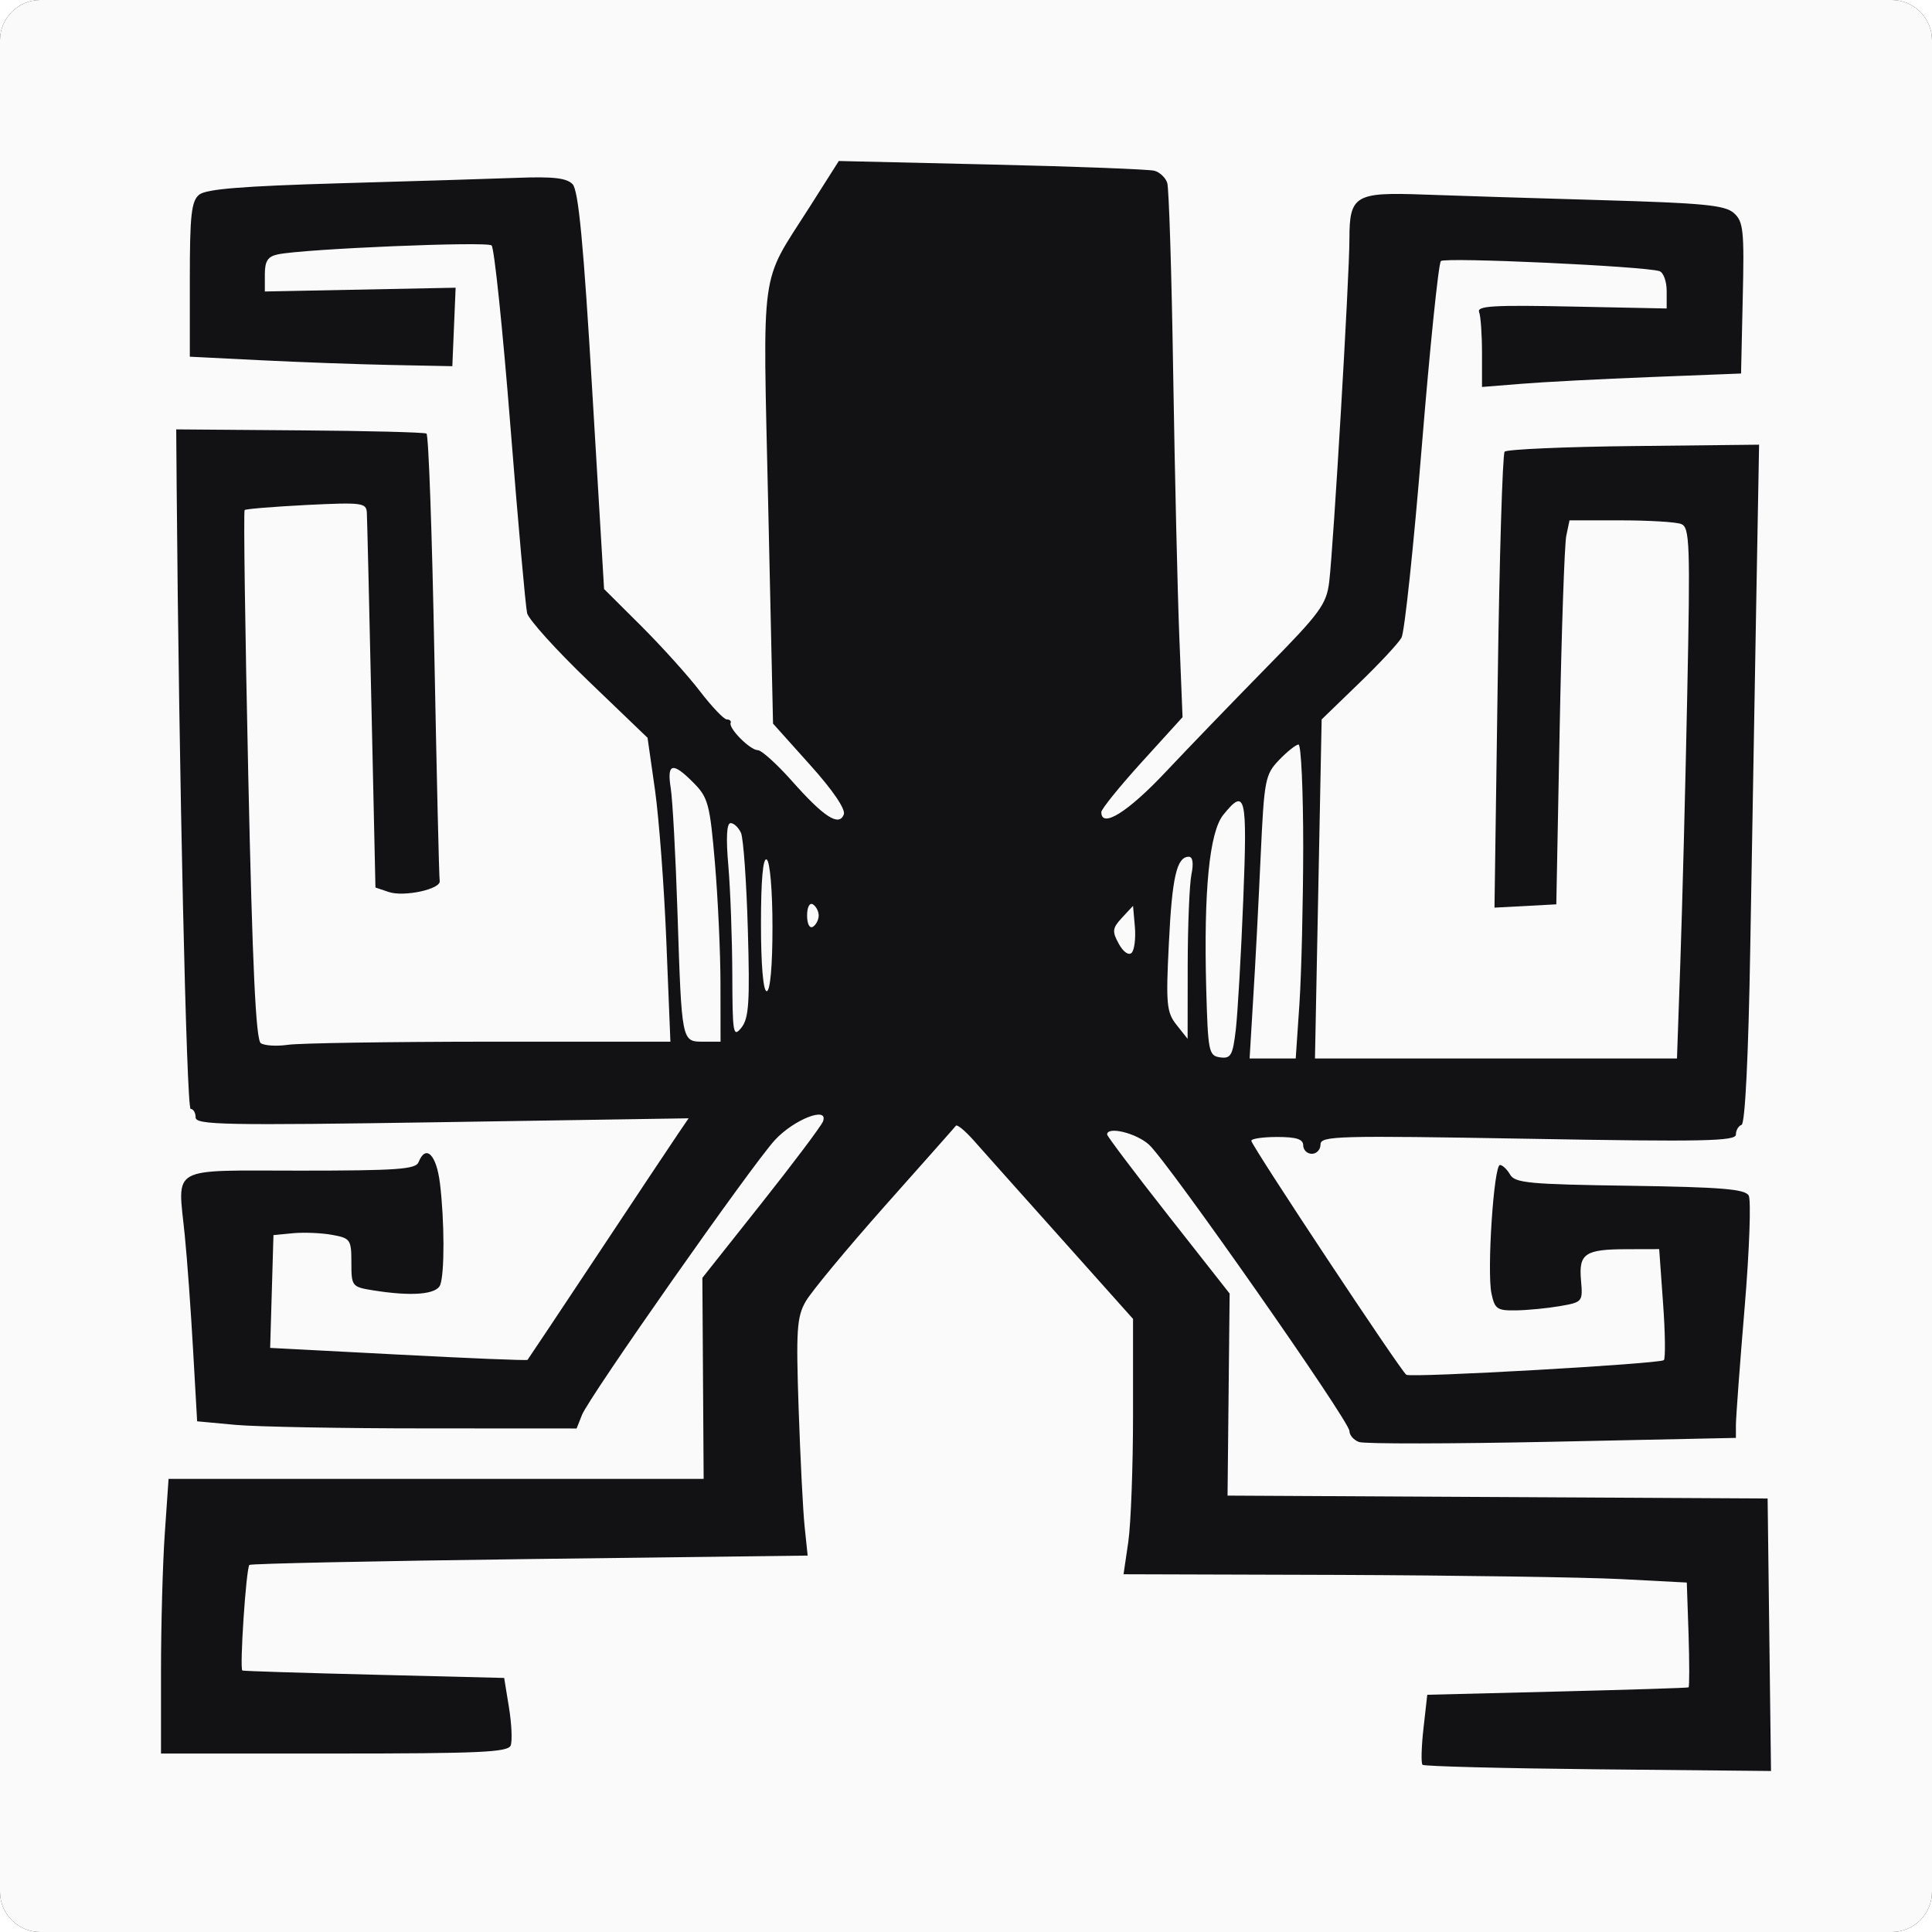
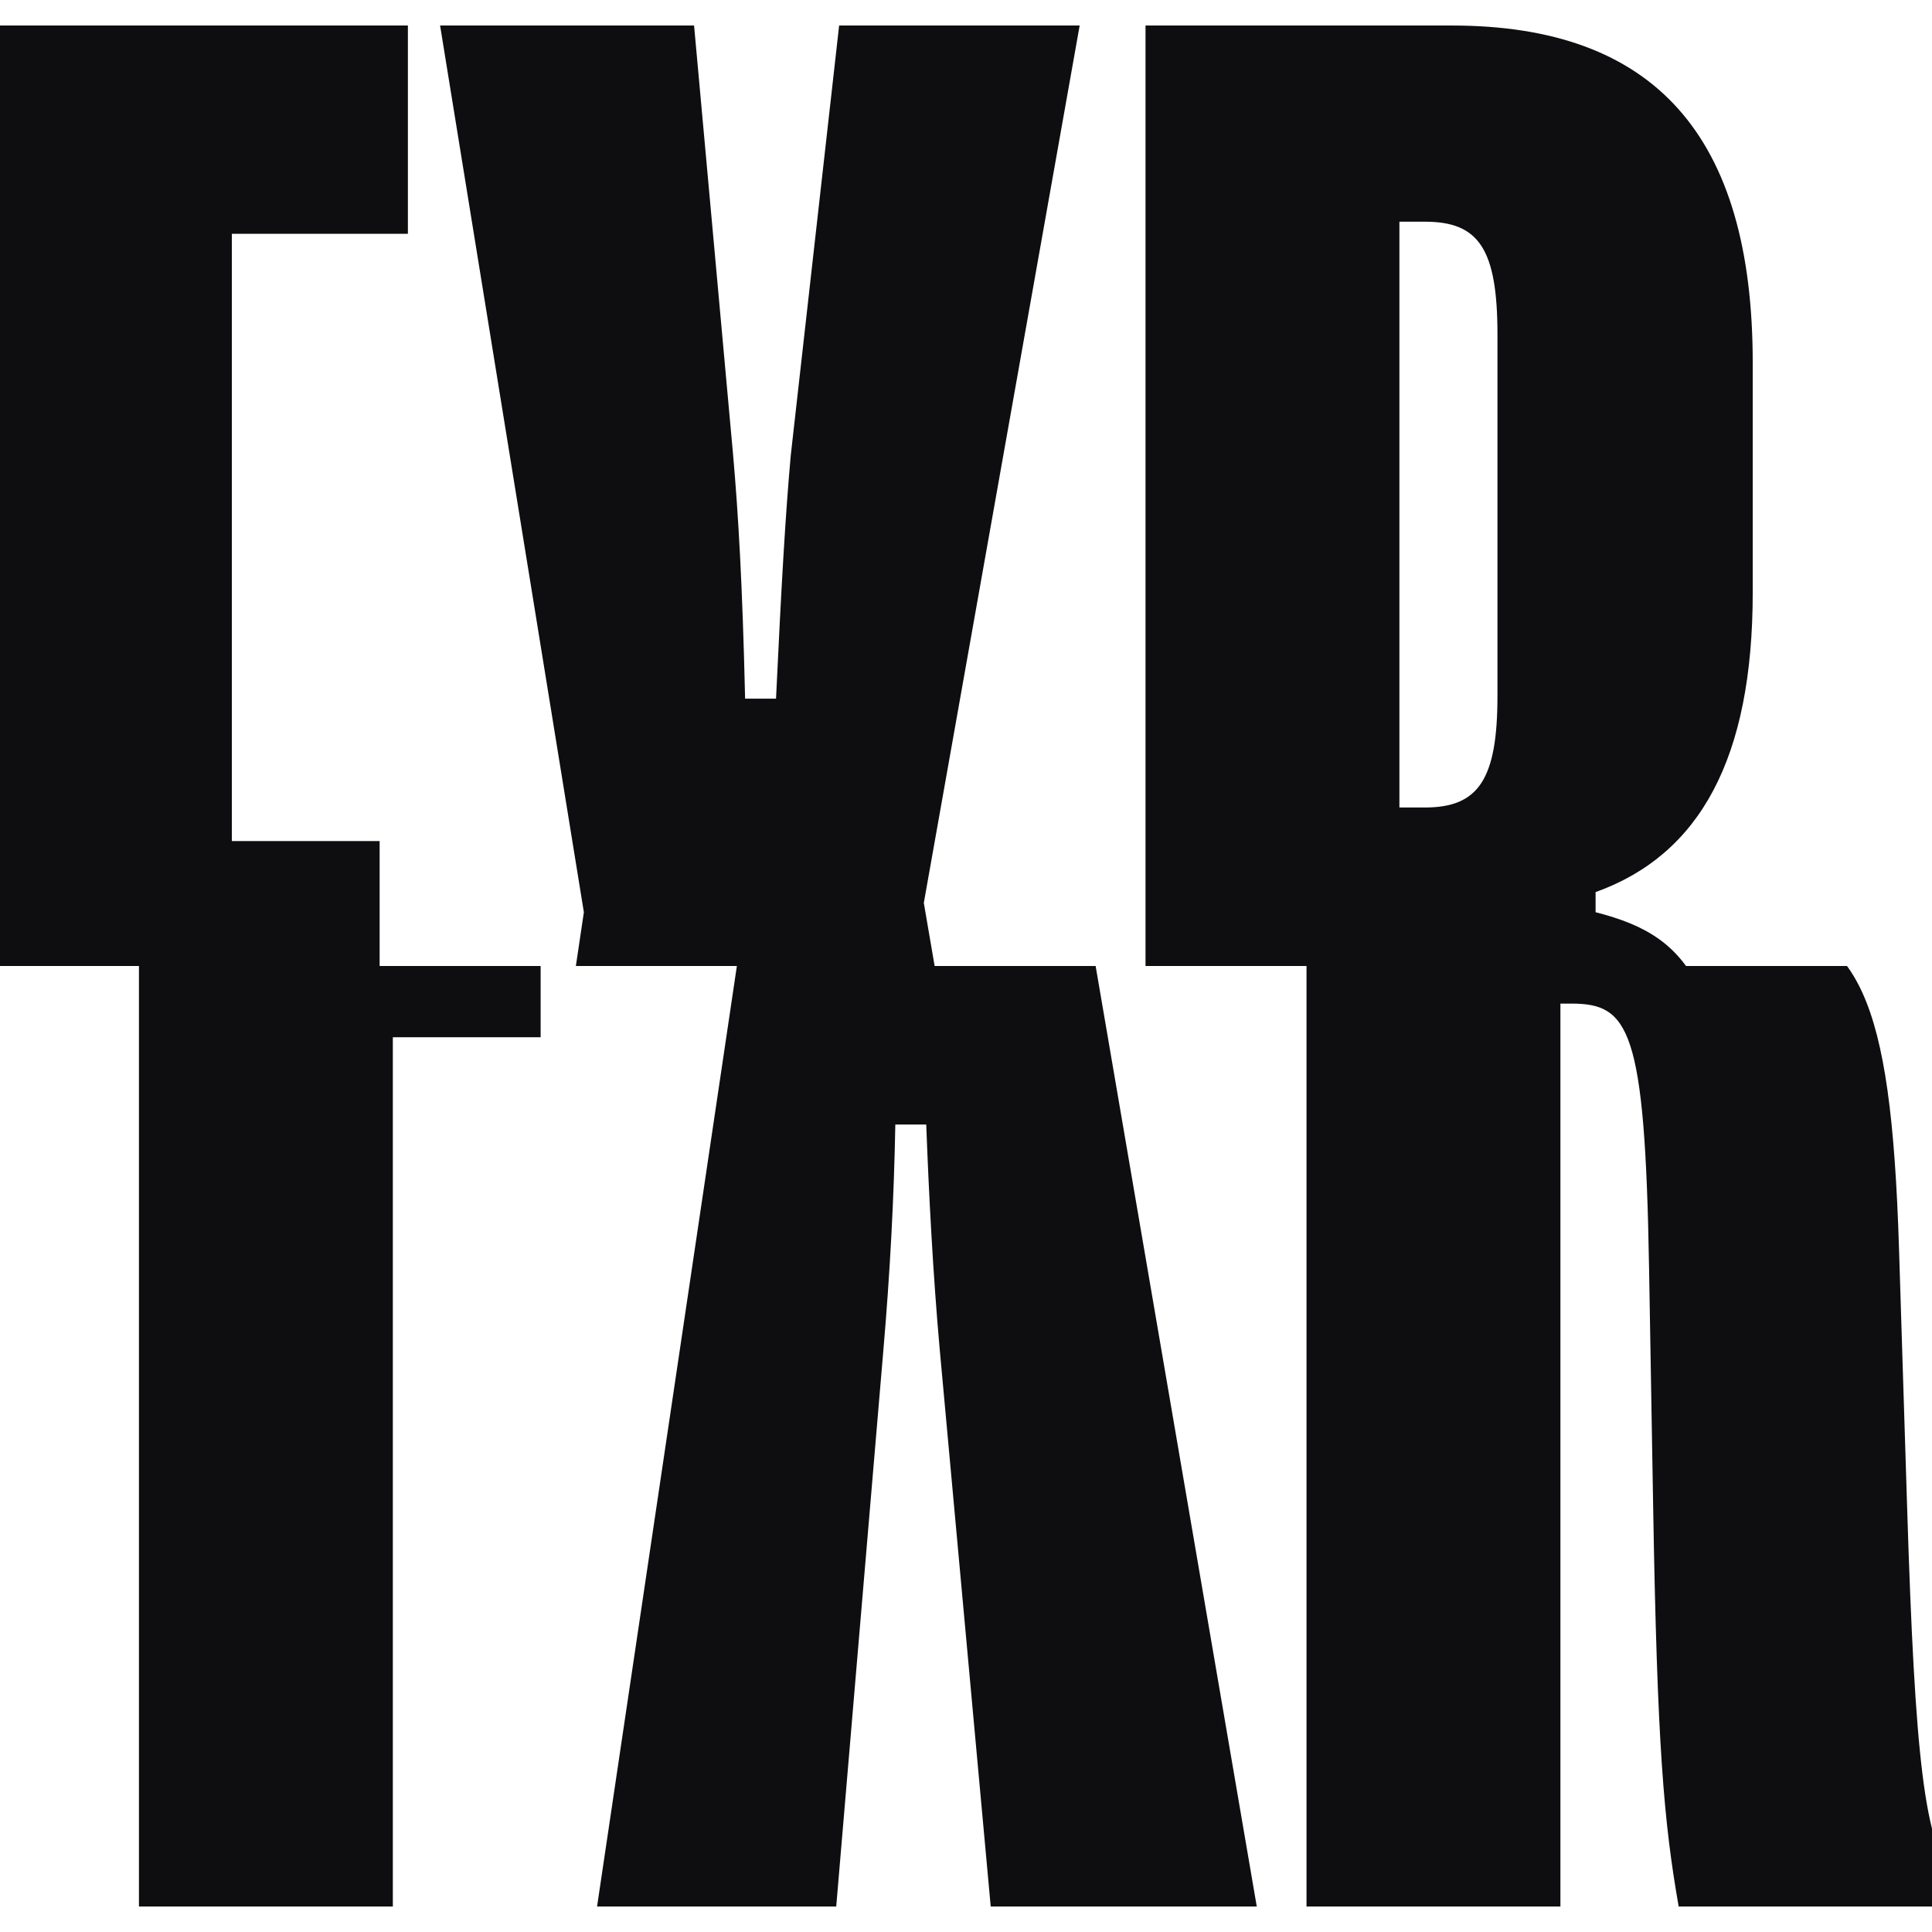
<svg xmlns="http://www.w3.org/2000/svg" width="24" height="24" viewBox="0 0 24 24" fill="none">
-   <path d="M0 0.5C0 0.224 0.224 0 0.5 0H23.5C23.776 0 24 0.224 24 0.5V23.5C24 23.776 23.776 24 23.5 24H0.5C0.224 24 0 23.776 0 23.5V0.5Z" fill="#121215" />
-   <path d="M16.131 9.249C16.163 9.25 16.189 9.822 16.189 10.521C16.188 11.219 16.167 12.096 16.142 12.47L16.096 13.149H15.523L15.568 12.4C15.594 11.989 15.635 11.198 15.66 10.643C15.704 9.686 15.715 9.623 15.889 9.441C15.99 9.336 16.099 9.249 16.131 9.249Z" fill="#FAFAFA" />
-   <path d="M15.197 10.121C15.473 9.78 15.496 9.88 15.444 11.182C15.417 11.861 15.375 12.584 15.352 12.787C15.314 13.112 15.29 13.153 15.157 13.135C15.015 13.115 15.006 13.066 14.984 12.278C14.952 11.065 15.023 10.336 15.197 10.121Z" fill="#FAFAFA" />
-   <path d="M8.332 9.789C8.282 9.477 8.356 9.461 8.618 9.727C8.797 9.907 8.819 9.994 8.881 10.719C8.918 11.155 8.95 11.834 8.95 12.227L8.951 12.94H8.737C8.466 12.94 8.469 12.95 8.416 11.339C8.393 10.63 8.355 9.933 8.332 9.789Z" fill="#FAFAFA" />
-   <path d="M14.768 10.643C14.816 10.643 14.829 10.723 14.801 10.859C14.776 10.979 14.755 11.489 14.754 11.991L14.753 12.905L14.615 12.731C14.492 12.575 14.482 12.475 14.52 11.722C14.56 10.892 14.618 10.643 14.768 10.643Z" fill="#FAFAFA" />
-   <path d="M9.076 10.225C9.117 10.225 9.175 10.28 9.205 10.347C9.235 10.416 9.273 10.956 9.29 11.548C9.316 12.45 9.303 12.649 9.21 12.766C9.107 12.894 9.099 12.841 9.097 12.098C9.095 11.653 9.073 11.05 9.048 10.757C9.017 10.406 9.027 10.225 9.076 10.225Z" fill="#FAFAFA" />
-   <path d="M9.524 10.677C9.565 10.701 9.596 11.061 9.596 11.517C9.596 12.001 9.568 12.313 9.524 12.313C9.481 12.313 9.453 11.987 9.453 11.474C9.453 10.932 9.478 10.65 9.524 10.677Z" fill="#FAFAFA" />
-   <path d="M14.098 11.514C14.11 11.657 14.092 11.803 14.057 11.837C14.02 11.872 13.953 11.825 13.898 11.724C13.813 11.57 13.817 11.531 13.938 11.4L14.075 11.253L14.098 11.514Z" fill="#FAFAFA" />
-   <path d="M10.098 11.234C10.137 11.258 10.17 11.32 10.17 11.373C10.17 11.426 10.137 11.489 10.098 11.513C10.057 11.537 10.026 11.477 10.026 11.373C10.026 11.269 10.057 11.21 10.098 11.234Z" fill="#FAFAFA" />
-   <path fill-rule="evenodd" clip-rule="evenodd" d="M23.5 0C23.776 0 24 0.224 24 0.5V23.5C24 23.776 23.776 24 23.5 24H0.5C0.224 24 8.05324e-09 23.776 0 23.5V0.5C0 0.224 0.224 8.05317e-09 0.5 0H23.5ZM10.053 2.578C9.433 3.553 9.476 3.245 9.543 6.282L9.603 8.989L10.063 9.502C10.348 9.819 10.507 10.054 10.482 10.118C10.422 10.271 10.236 10.151 9.837 9.701C9.65 9.491 9.46 9.319 9.414 9.319C9.319 9.319 9.051 9.05 9.076 8.981C9.086 8.957 9.065 8.937 9.028 8.937C8.992 8.936 8.843 8.779 8.696 8.588C8.55 8.396 8.221 8.032 7.967 7.778L7.504 7.317L7.357 4.854C7.249 3.031 7.186 2.364 7.113 2.288C7.039 2.211 6.874 2.192 6.425 2.209C6.1 2.221 5.104 2.252 4.213 2.277C3.015 2.312 2.561 2.348 2.475 2.418C2.377 2.497 2.358 2.671 2.358 3.472V4.431L3.236 4.475C3.719 4.499 4.452 4.526 4.866 4.534L5.619 4.549L5.66 3.574L3.29 3.621V3.407C3.29 3.243 3.327 3.186 3.451 3.16C3.78 3.091 6.051 2.996 6.107 3.049C6.14 3.083 6.245 4.089 6.34 5.288C6.435 6.489 6.529 7.536 6.548 7.617C6.567 7.696 6.911 8.077 7.313 8.463L8.044 9.165L8.137 9.816C8.187 10.175 8.251 11.024 8.278 11.704L8.328 12.94H6.078C4.84 12.941 3.714 12.958 3.576 12.979C3.438 12.999 3.287 12.99 3.24 12.959C3.178 12.918 3.136 12.012 3.084 9.632C3.045 7.834 3.024 6.35 3.039 6.336C3.054 6.322 3.4 6.294 3.808 6.273C4.498 6.239 4.55 6.246 4.557 6.368C4.561 6.443 4.587 7.519 4.614 8.762L4.664 11.025L4.83 11.081C5.021 11.145 5.483 11.044 5.462 10.942C5.454 10.9 5.425 9.643 5.396 8.145C5.368 6.643 5.324 5.401 5.298 5.386C5.266 5.37 4.558 5.352 3.72 5.346L2.189 5.334L2.195 6.091C2.223 9.576 2.317 13.775 2.368 13.775C2.402 13.776 2.43 13.823 2.43 13.881C2.43 13.974 2.782 13.982 5.491 13.94L8.554 13.892L8.416 14.095C8.34 14.206 7.894 14.877 7.424 15.586C6.954 16.294 6.562 16.883 6.553 16.893C6.534 16.902 5.816 16.873 4.947 16.827L3.356 16.744L3.397 15.343L3.644 15.319C3.779 15.307 3.996 15.316 4.127 15.34C4.353 15.381 4.365 15.399 4.365 15.685C4.365 15.978 4.372 15.987 4.634 16.029C5.113 16.106 5.421 16.081 5.468 15.963C5.524 15.82 5.522 15.164 5.465 14.698C5.421 14.341 5.289 14.211 5.199 14.438C5.164 14.525 4.932 14.542 3.73 14.542C2.08 14.542 2.208 14.471 2.295 15.343C2.326 15.649 2.372 16.295 2.399 16.778L2.449 17.656L2.923 17.7C3.184 17.724 4.245 17.744 5.28 17.744L7.163 17.745L7.229 17.578C7.314 17.358 9.344 14.467 9.627 14.161C9.866 13.903 10.299 13.736 10.223 13.932C10.199 13.991 9.852 14.453 9.452 14.957L8.725 15.874L8.741 18.371H2.094L2.047 19.051C2.021 19.424 2 20.192 2 20.757V21.783H4.152C5.962 21.783 6.31 21.767 6.344 21.683C6.365 21.627 6.356 21.416 6.323 21.213L6.263 20.844L4.651 20.804C3.768 20.782 3.032 20.759 3.011 20.752C2.974 20.735 3.057 19.485 3.098 19.44C3.115 19.424 4.682 19.391 6.581 19.367L10.033 19.324L9.996 18.97C9.975 18.775 9.942 18.114 9.921 17.501C9.888 16.527 9.898 16.36 10.008 16.168C10.077 16.047 10.519 15.514 10.99 14.983C11.461 14.453 11.86 14.004 11.875 13.984C11.89 13.965 11.989 14.047 12.094 14.165C12.199 14.284 12.687 14.831 13.18 15.382L14.075 16.384V17.569C14.075 18.221 14.048 18.935 14.016 19.155L13.957 19.556L16.632 19.564C18.103 19.57 19.678 19.593 20.131 19.616L20.954 19.659L20.976 20.304C20.987 20.657 20.987 20.952 20.976 20.961C20.964 20.968 20.229 20.991 19.342 21.013L17.73 21.053L17.683 21.47C17.657 21.7 17.652 21.904 17.671 21.923C17.691 21.942 18.672 21.967 19.852 21.979L22 22L21.958 18.615L15.249 18.579L15.275 16.069L14.514 15.101C14.095 14.568 13.753 14.114 13.753 14.093C13.754 13.988 14.112 14.074 14.273 14.219C14.506 14.43 16.763 17.653 16.763 17.776C16.763 17.828 16.816 17.889 16.882 17.913C16.949 17.938 18.029 17.936 19.282 17.91L21.564 17.862V17.704C21.564 17.616 21.612 16.962 21.672 16.248C21.732 15.534 21.754 14.905 21.723 14.851C21.676 14.771 21.385 14.747 20.246 14.73C18.995 14.712 18.819 14.696 18.759 14.591C18.721 14.525 18.664 14.472 18.633 14.472C18.557 14.472 18.47 15.787 18.527 16.065C18.568 16.261 18.597 16.282 18.832 16.278C18.975 16.276 19.221 16.252 19.378 16.225C19.659 16.176 19.663 16.171 19.64 15.906C19.61 15.572 19.688 15.519 20.209 15.518L20.611 15.517L20.659 16.188C20.686 16.555 20.69 16.873 20.669 16.896C20.622 16.942 17.535 17.117 17.47 17.078C17.405 17.038 15.551 14.239 15.544 14.171C15.544 14.145 15.689 14.124 15.866 14.124C16.105 14.124 16.189 14.151 16.189 14.229C16.19 14.286 16.238 14.333 16.297 14.333C16.356 14.333 16.404 14.28 16.404 14.217C16.404 14.11 16.609 14.105 18.983 14.146C21.168 14.185 21.563 14.176 21.564 14.094C21.564 14.04 21.596 13.986 21.635 13.973C21.678 13.955 21.72 13.116 21.742 11.791C21.763 10.604 21.796 8.708 21.815 7.578L21.852 5.524L20.296 5.541C19.44 5.55 18.718 5.582 18.691 5.611C18.665 5.649 18.626 6.932 18.605 8.47L18.565 11.275L19.333 11.234L19.375 9.041C19.398 7.835 19.435 6.761 19.457 6.655L19.497 6.464H20.13C20.478 6.464 20.817 6.484 20.883 6.509C20.991 6.55 20.998 6.74 20.959 8.649C20.936 9.803 20.897 11.288 20.874 11.948L20.832 13.149H16.335L16.418 8.937L16.88 8.49C17.134 8.245 17.373 7.989 17.41 7.921C17.448 7.852 17.561 6.784 17.662 5.547C17.763 4.313 17.869 3.279 17.899 3.243C17.95 3.193 20.42 3.307 20.614 3.368C20.663 3.384 20.704 3.494 20.704 3.614V3.832L19.52 3.808C18.557 3.788 18.344 3.8 18.374 3.876C18.394 3.927 18.41 4.157 18.41 4.388V4.807L18.895 4.768C19.161 4.746 19.884 4.708 20.503 4.684L21.628 4.64L21.649 3.701C21.669 2.86 21.657 2.751 21.538 2.646C21.426 2.548 21.163 2.523 19.89 2.486C19.056 2.462 18.065 2.431 17.686 2.417C16.832 2.385 16.763 2.427 16.763 2.97C16.763 3.434 16.565 6.783 16.512 7.227C16.478 7.506 16.402 7.611 15.74 8.284C15.337 8.695 14.768 9.284 14.477 9.593C14.008 10.091 13.681 10.294 13.681 10.088C13.681 10.051 13.908 9.77 14.185 9.465L14.69 8.909L14.65 7.913C14.628 7.365 14.594 5.898 14.574 4.653C14.555 3.409 14.521 2.338 14.5 2.272C14.479 2.207 14.407 2.139 14.34 2.121C14.271 2.103 13.363 2.068 12.319 2.044L10.42 2L10.053 2.578Z" fill="#FAFAFA" />
+   <style>
+   svg { color: #0E0E11; }
+   @media (prefers-color-scheme: dark) { svg { color: #FFFFFF; } }
+ </style>
+   <clipPath id="fxr-top">
+     <rect x="-4" y="-1" width="32" height="13" />
+   </clipPath>
+   <clipPath id="fxr-bot">
+     <rect x="-4" y="12" width="32" height="13" />
+   </clipPath>
+   <g clip-path="url(#fxr-top)">
+     <path d="M3.880 23.683L3.880 12.885L5.716 12.885L5.716 10.448L3.880 10.448L3.880 2.904L6.067 2.904L6.067 0.317L0.726 0.317L0.726 23.683M9.388 23.683L9.972 16.790C10.056 15.822 10.106 14.871 10.122 13.969L10.506 13.969C10.540 14.871 10.590 15.822 10.673 16.757L11.307 23.683L14.612 23.683L12.476 11.216L14.412 0.317L11.424 0.317L10.823 5.658C10.757 6.392 10.707 7.260 10.640 8.679L10.256 8.679C10.223 7.260 10.172 6.392 10.106 5.641L9.622 0.317L6.467 0.317L8.253 11.332L6.417 23.683M18.384 23.683L18.384 12.467L18.517 12.467C19.235 12.467 19.435 12.768 19.485 15.739L19.536 18.709C19.586 21.697 19.669 22.632 19.853 23.683L23.207 23.683L23.274 23.349C22.907 22.865 22.790 21.897 22.690 18.693L22.590 15.505C22.490 12.300 22.072 11.650 20.821 11.332L20.821 11.082C22.122 10.615 22.773 9.413 22.773 7.360L22.773 4.506C22.773 1.686 21.555 0.317 19.035 0.317L15.230 0.317L15.230 23.683M18.384 2.754L18.701 2.754C19.369 2.754 19.602 3.088 19.602 4.156L19.602 8.645C19.602 9.680 19.369 10.031 18.701 10.031L18.384 10.031" transform="translate(-1 0)" fill="currentColor" />
+   </g>
+   <g clip-path="url(#fxr-bot)">
+     <path d="M3.880 23.683L3.880 12.885L5.716 12.885L5.716 10.448L3.880 10.448L3.880 2.904L6.067 2.904L6.067 0.317L0.726 0.317L0.726 23.683M9.388 23.683L9.972 16.790C10.056 15.822 10.106 14.871 10.122 13.969L10.506 13.969C10.540 14.871 10.590 15.822 10.673 16.757L11.307 23.683L14.612 23.683L12.476 11.216L14.412 0.317L11.424 0.317L10.823 5.658C10.757 6.392 10.707 7.260 10.640 8.679L10.256 8.679C10.223 7.260 10.172 6.392 10.106 5.641L9.622 0.317L6.467 0.317L8.253 11.332L6.417 23.683M18.384 23.683L18.384 12.467L18.517 12.467C19.235 12.467 19.435 12.768 19.485 15.739L19.536 18.709C19.586 21.697 19.669 22.632 19.853 23.683L23.207 23.683L23.274 23.349C22.907 22.865 22.790 21.897 22.690 18.693L22.590 15.505C22.490 12.300 22.072 11.650 20.821 11.332L20.821 11.082C22.122 10.615 22.773 9.413 22.773 7.360L22.773 4.506C22.773 1.686 21.555 0.317 19.035 0.317L15.230 0.317L15.230 23.683M18.384 2.754L18.701 2.754C19.369 2.754 19.602 3.088 19.602 4.156L19.602 8.645C19.602 9.680 19.369 10.031 18.701 10.031L18.384 10.031" transform="translate(1 0)" fill="currentColor" />
+   </g>
</svg>
